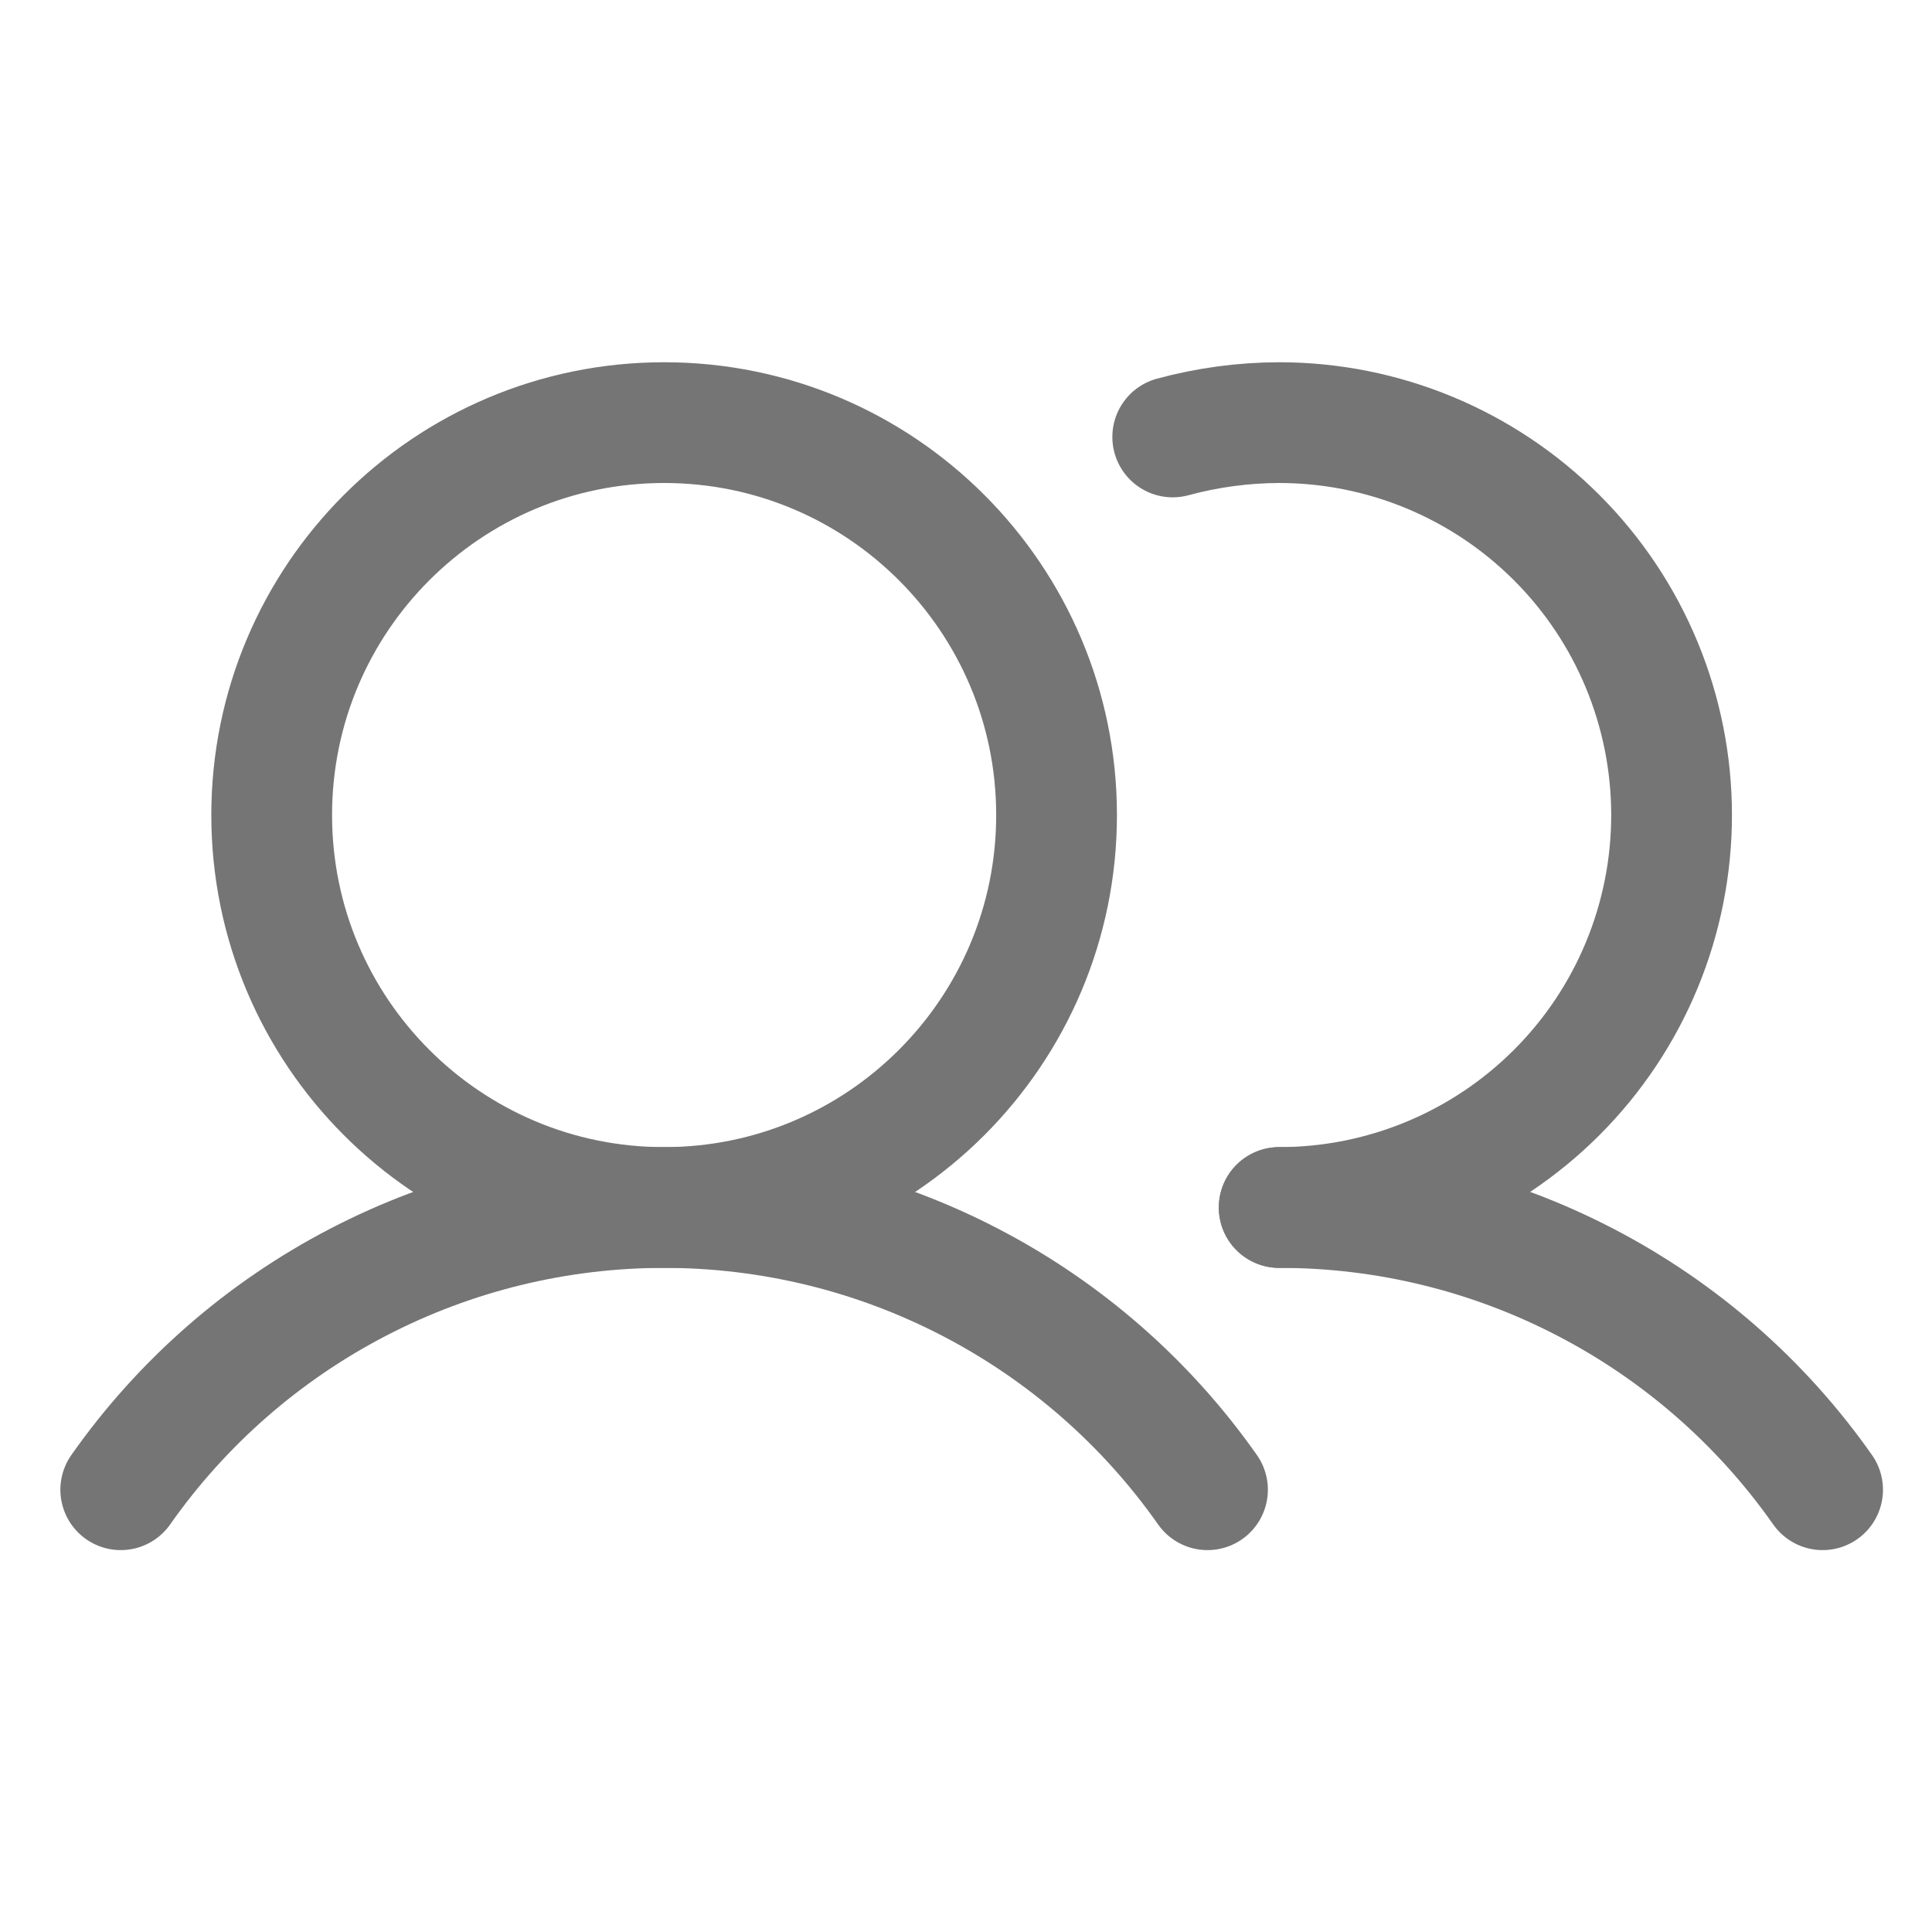
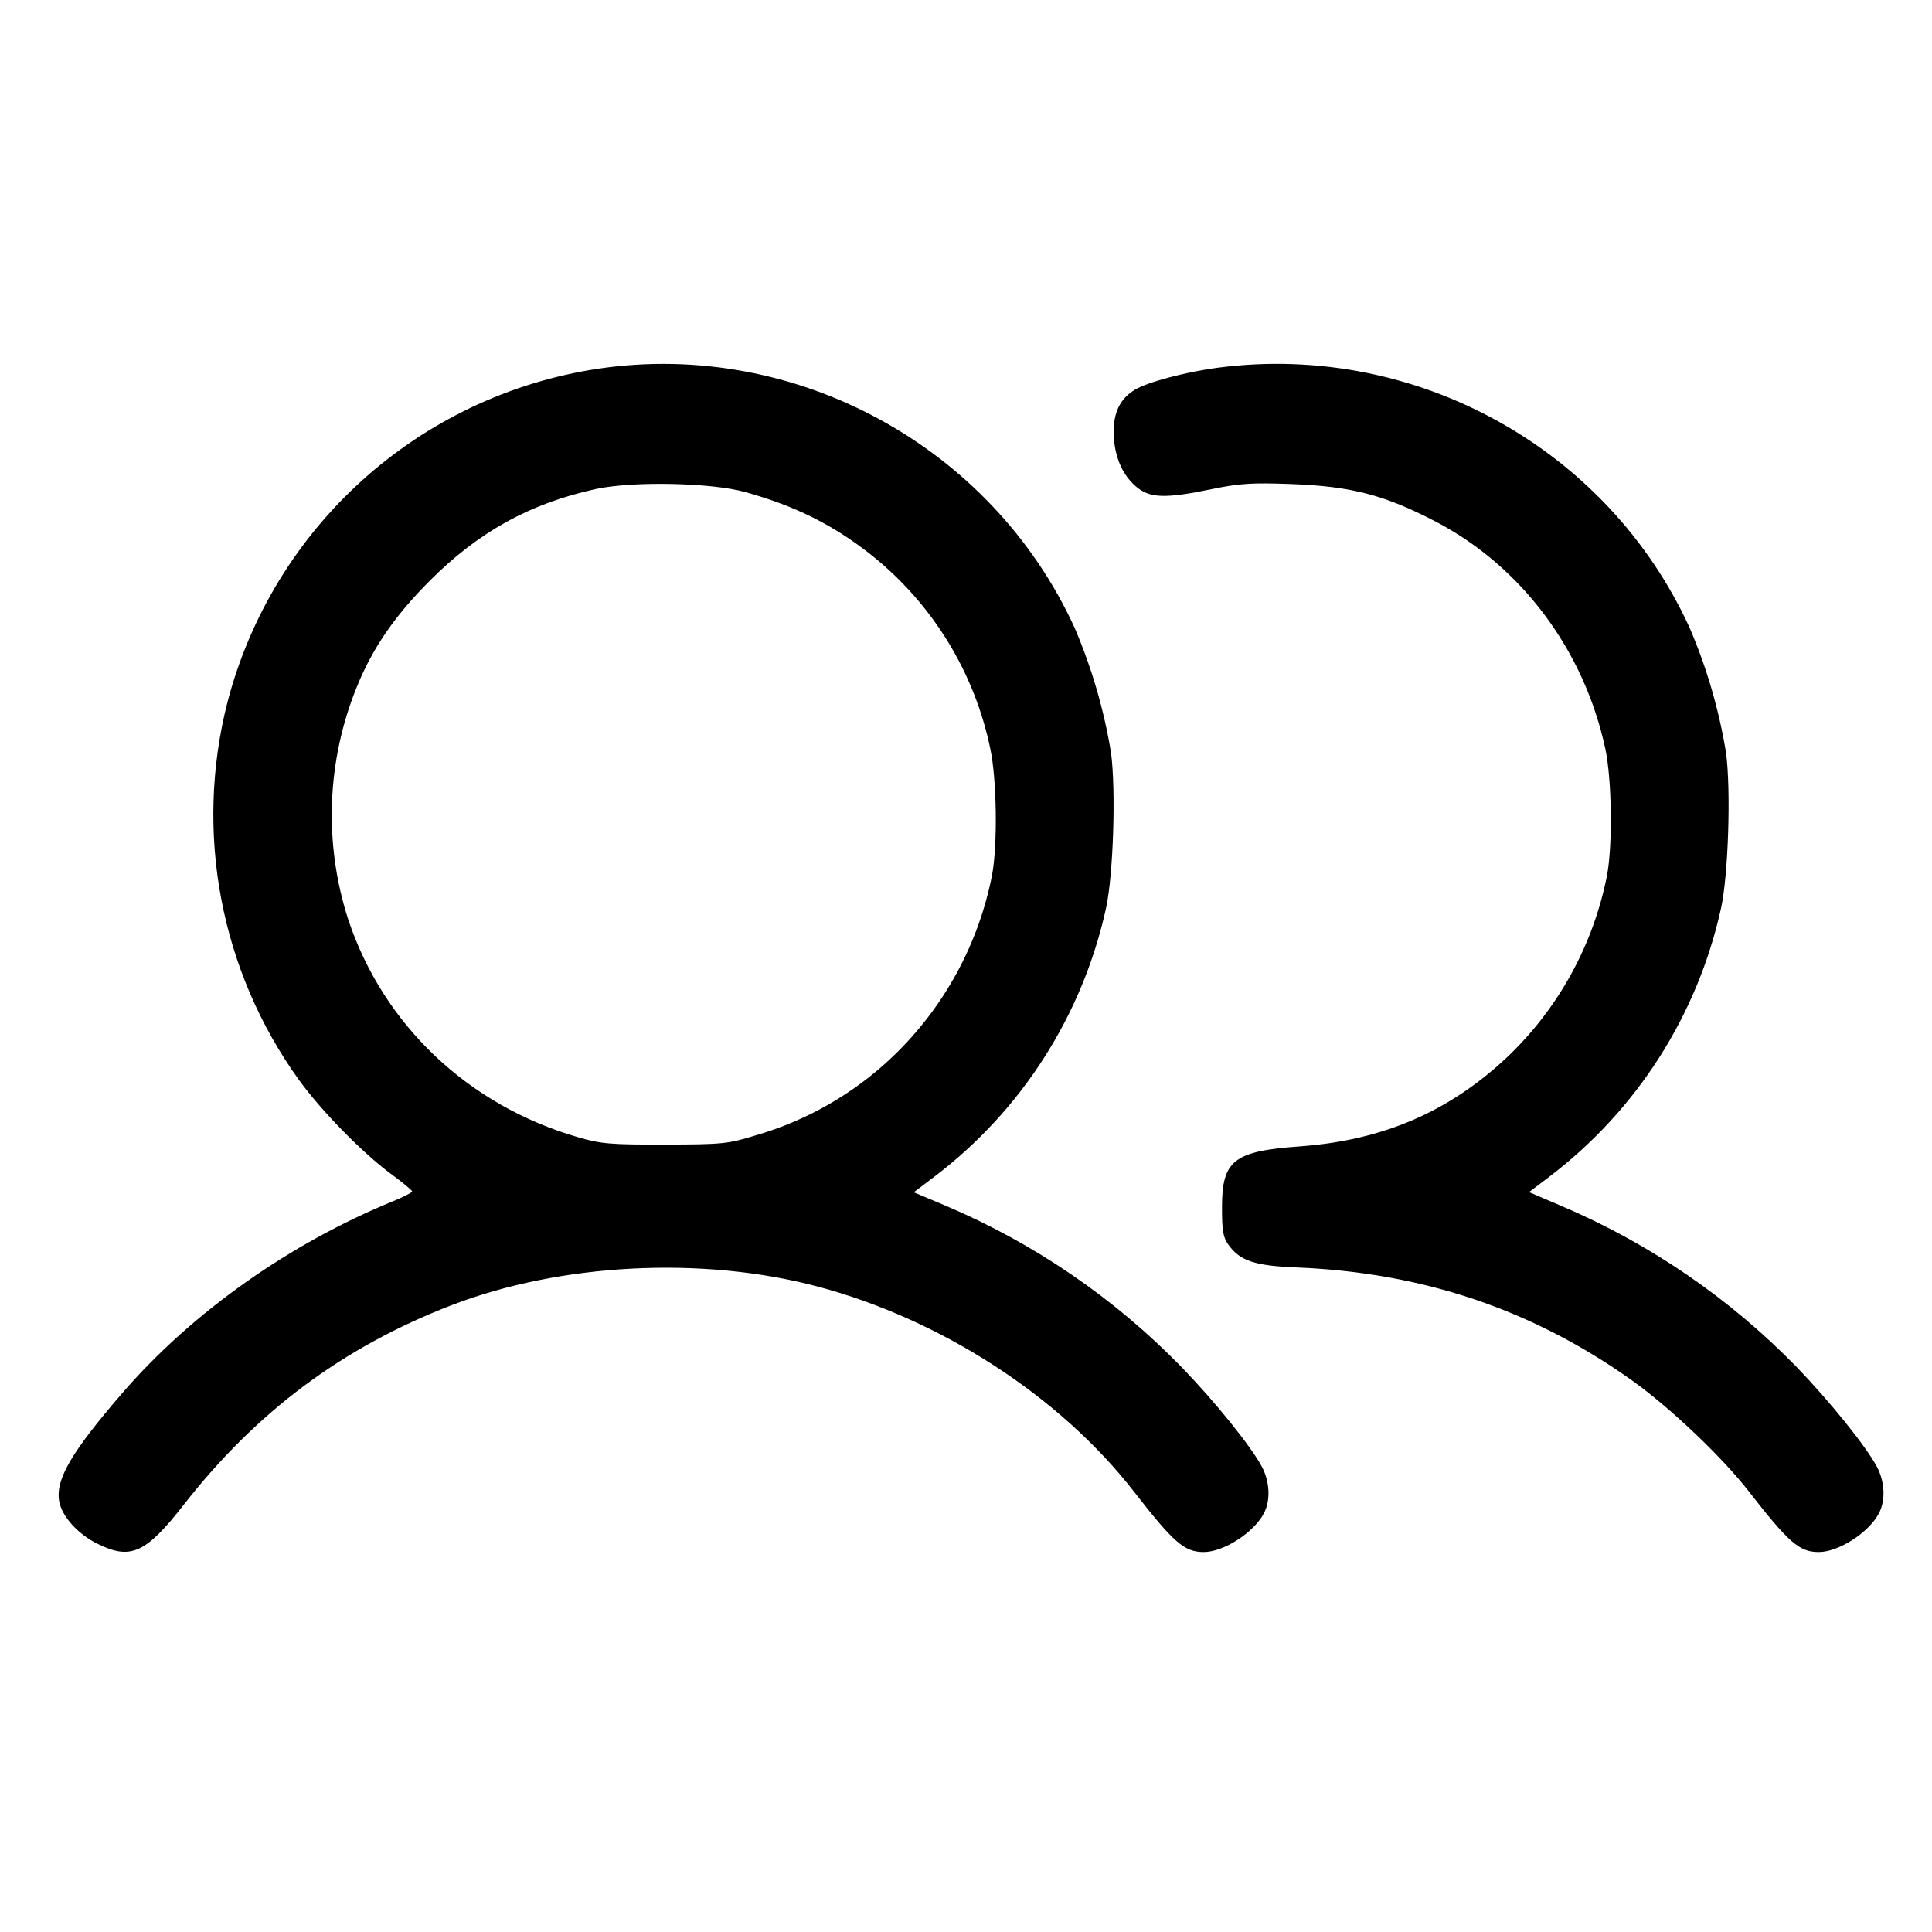
- <svg xmlns="http://www.w3.org/2000/svg" width="24" height="24" viewBox="0 0 24 24" fill="none">
-   <path d="M8.25 15C10.942 15 13.125 12.817 13.125 10.125C13.125 7.433 10.942 5.25 8.25 5.25C5.558 5.25 3.375 7.433 3.375 10.125C3.375 12.817 5.558 15 8.25 15Z" stroke="#757575" stroke-width="1.5" stroke-miterlimit="10" />
-   <path d="M14.568 5.428C14.999 5.311 15.444 5.251 15.89 5.25C17.183 5.25 18.423 5.764 19.337 6.678C20.252 7.592 20.765 8.832 20.765 10.125C20.765 11.418 20.252 12.658 19.337 13.572C18.423 14.486 17.183 15 15.89 15" stroke="#757575" stroke-width="1.5" stroke-linecap="round" stroke-linejoin="round" />
-   <path d="M1.5 18.506C2.261 17.423 3.272 16.539 4.447 15.929C5.622 15.318 6.926 15 8.25 15C9.574 15 10.878 15.318 12.053 15.929C13.228 16.539 14.239 17.423 15 18.506" stroke="#757575" stroke-width="1.5" stroke-linecap="round" stroke-linejoin="round" />
-   <path d="M15.891 15C17.215 14.999 18.519 15.317 19.694 15.928C20.869 16.538 21.88 17.422 22.641 18.506" stroke="#757575" stroke-width="1.5" stroke-linecap="round" stroke-linejoin="round" />
+ <svg xmlns="http://www.w3.org/2000/svg" width="24" height="24" fill="none">
+   <path d="M7.44 4.579a5.625 5.625 0 0 0-4.616 4.15 5.641 5.641 0 0 0 .886 4.681c.277.385.793.912 1.146 1.172.145.106.264.205.264.218 0 .014-.104.067-.23.119-1.288.525-2.504 1.385-3.366 2.381-.639.739-.839 1.082-.788 1.354.035.185.232.403.472.522.413.206.602.121 1.071-.479.905-1.16 1.979-1.961 3.327-2.482 1.356-.523 3.112-.614 4.544-.235 1.536.407 3.014 1.364 3.934 2.546.498.64.629.754.869.754.249 0 .624-.243.749-.484.083-.16.072-.391-.027-.577-.135-.253-.58-.805-.994-1.233a8.992 8.992 0 0 0-2.929-2.006l-.401-.169.255-.193a5.736 5.736 0 0 0 2.134-3.338c.09-.413.124-1.468.061-1.932a6.663 6.663 0 0 0-.453-1.552c-1.03-2.251-3.464-3.577-5.908-3.217m7.704-.013c-.403.051-.894.181-1.05.278-.183.113-.265.285-.259.542.006.276.101.504.271.653.171.151.362.158.948.037.343-.071.495-.081.986-.063.745.028 1.156.134 1.792.465 1.066.555 1.847 1.6 2.11 2.824.081.379.092 1.197.021 1.572a4.246 4.246 0 0 1-1.235 2.253c-.725.684-1.549 1.039-2.583 1.114-.82.059-.965.173-.965.759 0 .295.014.373.083.467.144.197.326.257.846.278 1.565.063 2.931.524 4.168 1.406.473.338 1.113.946 1.447 1.375.498.64.629.754.869.754.249 0 .624-.243.749-.484.083-.16.072-.391-.027-.577-.134-.251-.578-.803-.994-1.235a9.003 9.003 0 0 0-2.931-2.006l-.396-.169.253-.192a5.739 5.739 0 0 0 2.133-3.337c.09-.413.124-1.468.061-1.932a6.663 6.663 0 0 0-.453-1.552c-1.019-2.227-3.401-3.544-5.844-3.23M9.26 6.113c.628.176 1.093.409 1.565.782a4.154 4.154 0 0 1 1.477 2.407c.081.379.092 1.197.021 1.572a4.246 4.246 0 0 1-1.235 2.253 4.13 4.13 0 0 1-1.708.979c-.338.104-.407.111-1.12.112-.678.002-.794-.008-1.079-.091-1.364-.394-2.421-1.396-2.856-2.707a4.222 4.222 0 0 1 .11-2.893c.194-.477.469-.877.902-1.311.61-.611 1.242-.96 2.063-1.141.457-.1 1.44-.08 1.86.038" fill-rule="evenodd" fill="#000" />
</svg>
